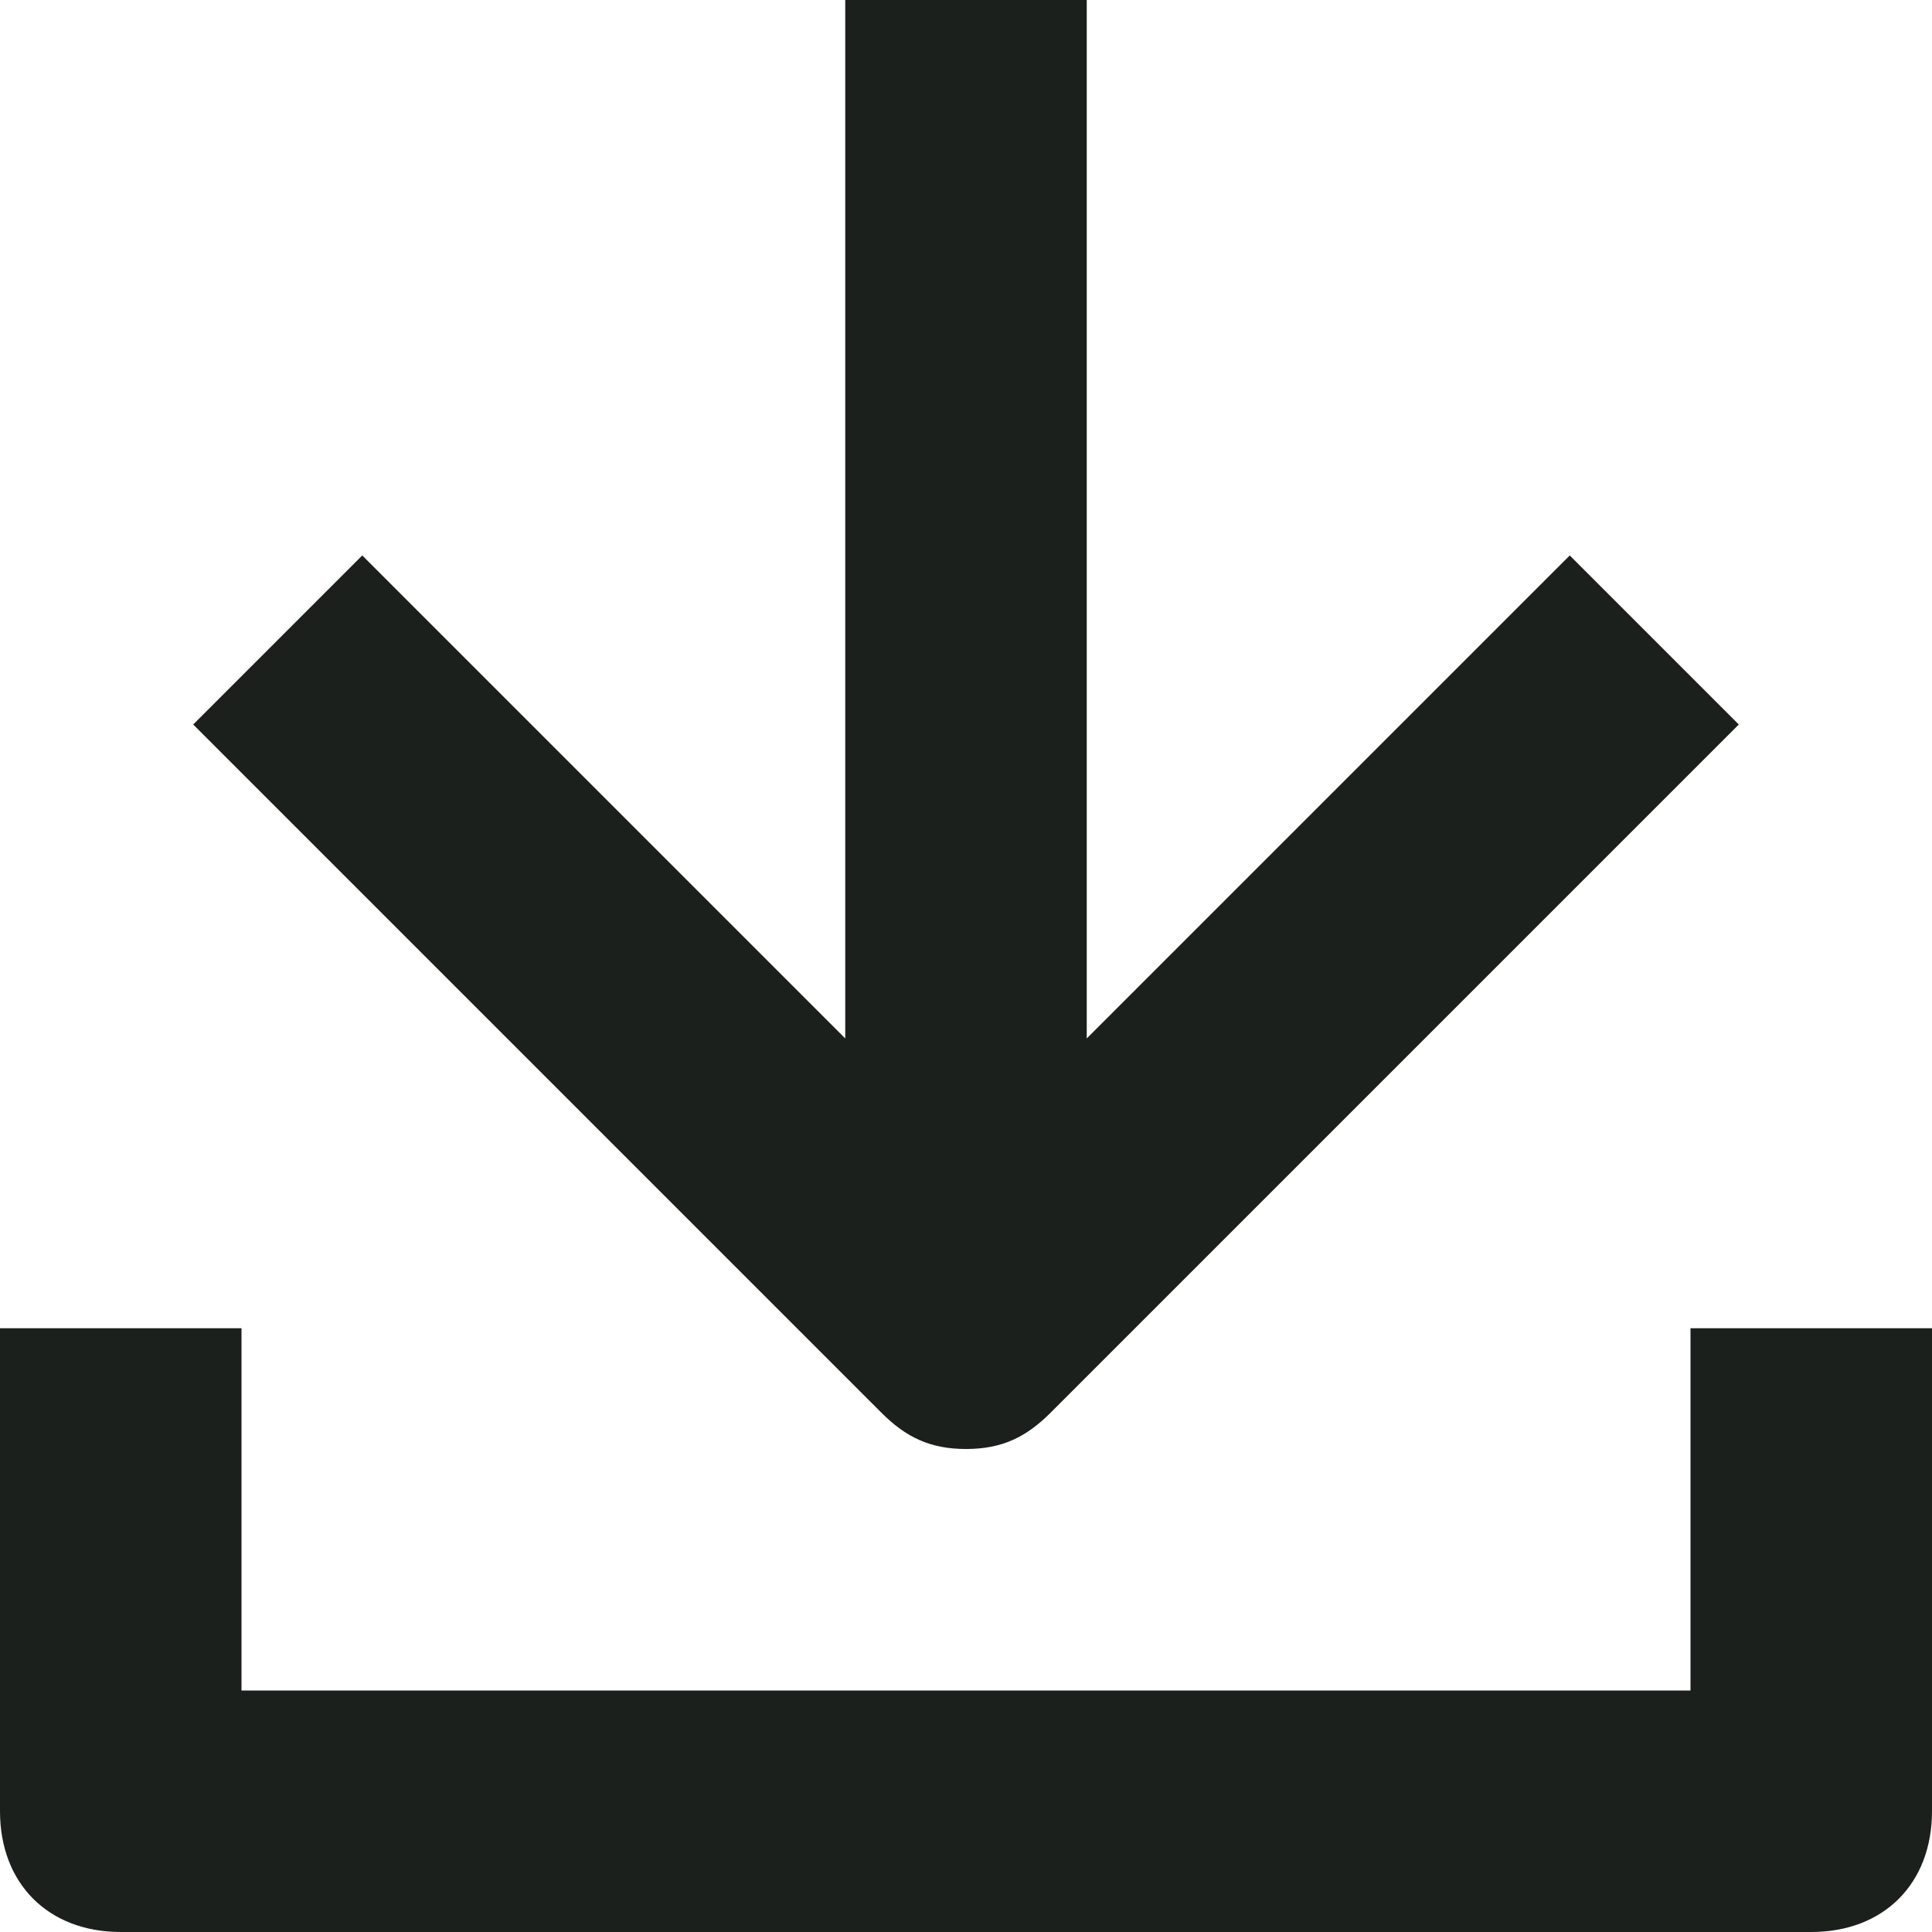
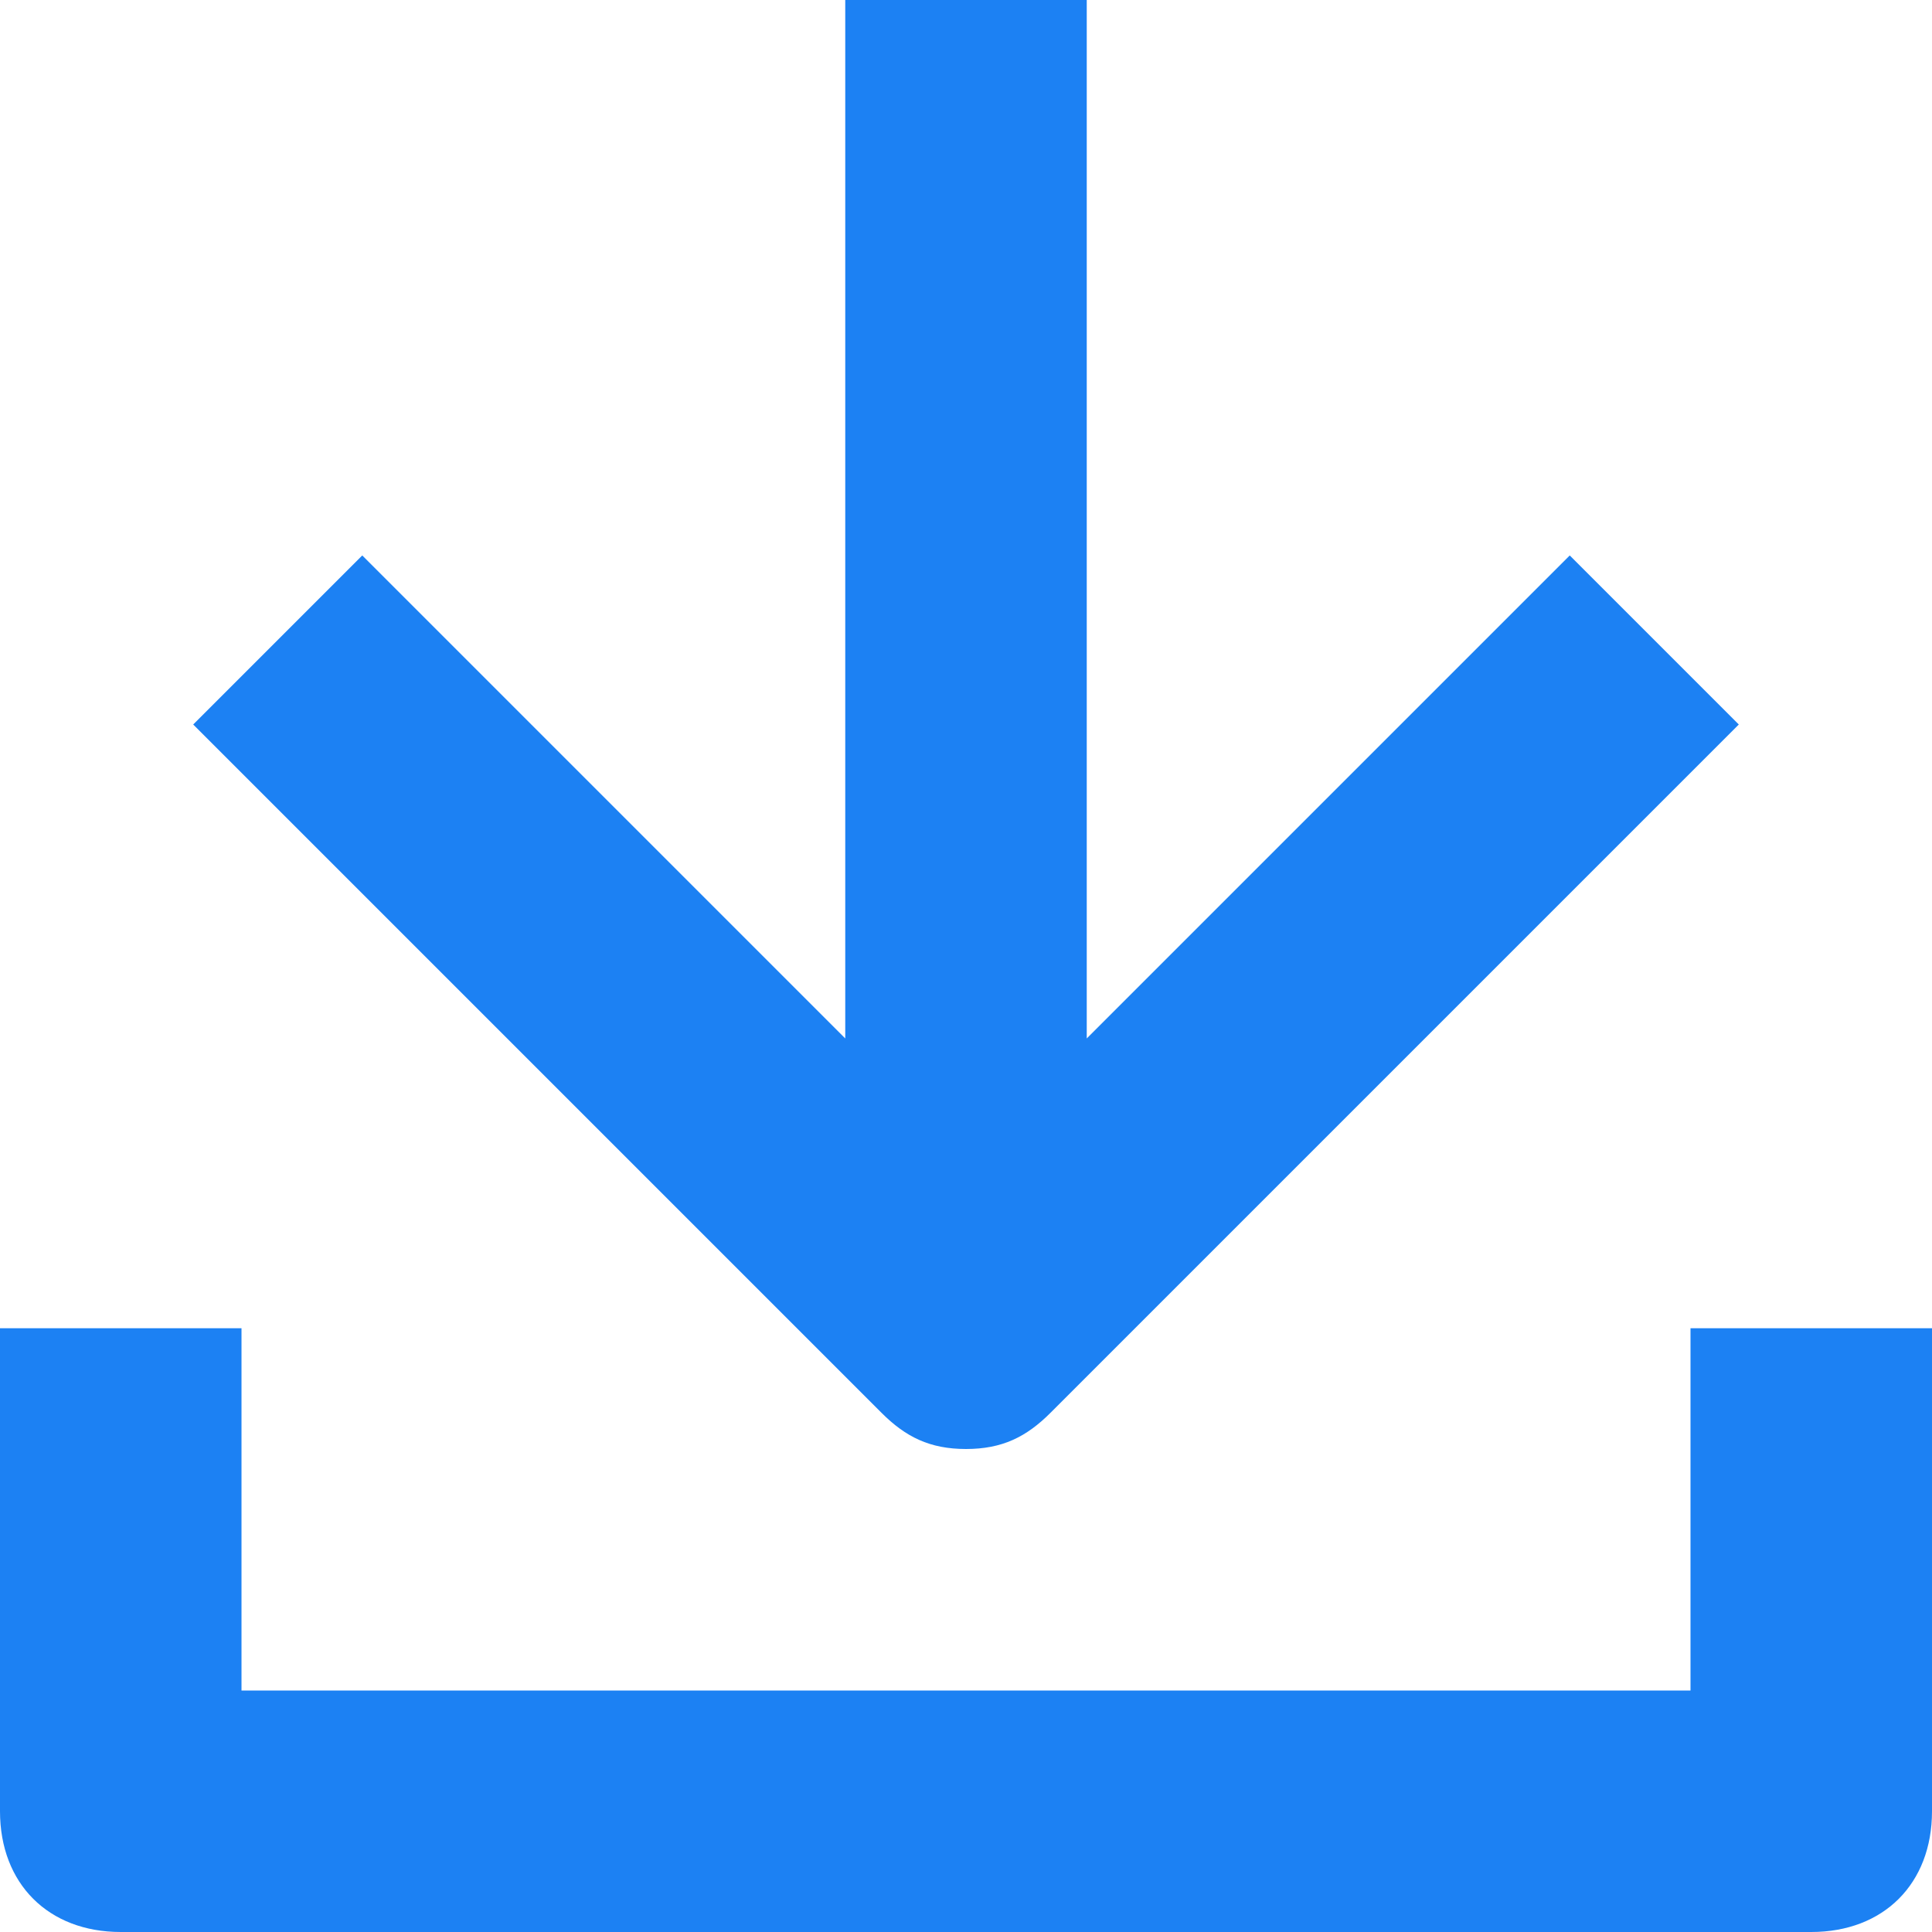
<svg xmlns="http://www.w3.org/2000/svg" version="1.1" x="0px" y="0px" viewBox="0 0 16 16" xml:space="preserve" width="16" height="16">
-   <g class="nc-icon-wrapper" fill="#1c201d">
-     <path fill="#1c201d" d="M8,12c0.3,0,0.5-0.1,0.7-0.3L14.4,6L13,4.6l-4,4V0H7v8.6l-4-4L1.6,6l5.7,5.7C7.5,11.9,7.7,12,8,12z" />
+   <g class="nc-icon-wrapper" fill="#1C81F3">
+     <path fill="#1C81F3" d="M8,12c0.3,0,0.5-0.1,0.7-0.3L14.4,6L13,4.6l-4,4V0H7v8.6l-4-4L1.6,6l5.7,5.7C7.5,11.9,7.7,12,8,12z" />
    <path data-color="color-2" d="M14,14H2v-3H0v4c0,0.6,0.4,1,1,1h14c0.6,0,1-0.4,1-1v-4h-2V14z" />
  </g>
</svg>
